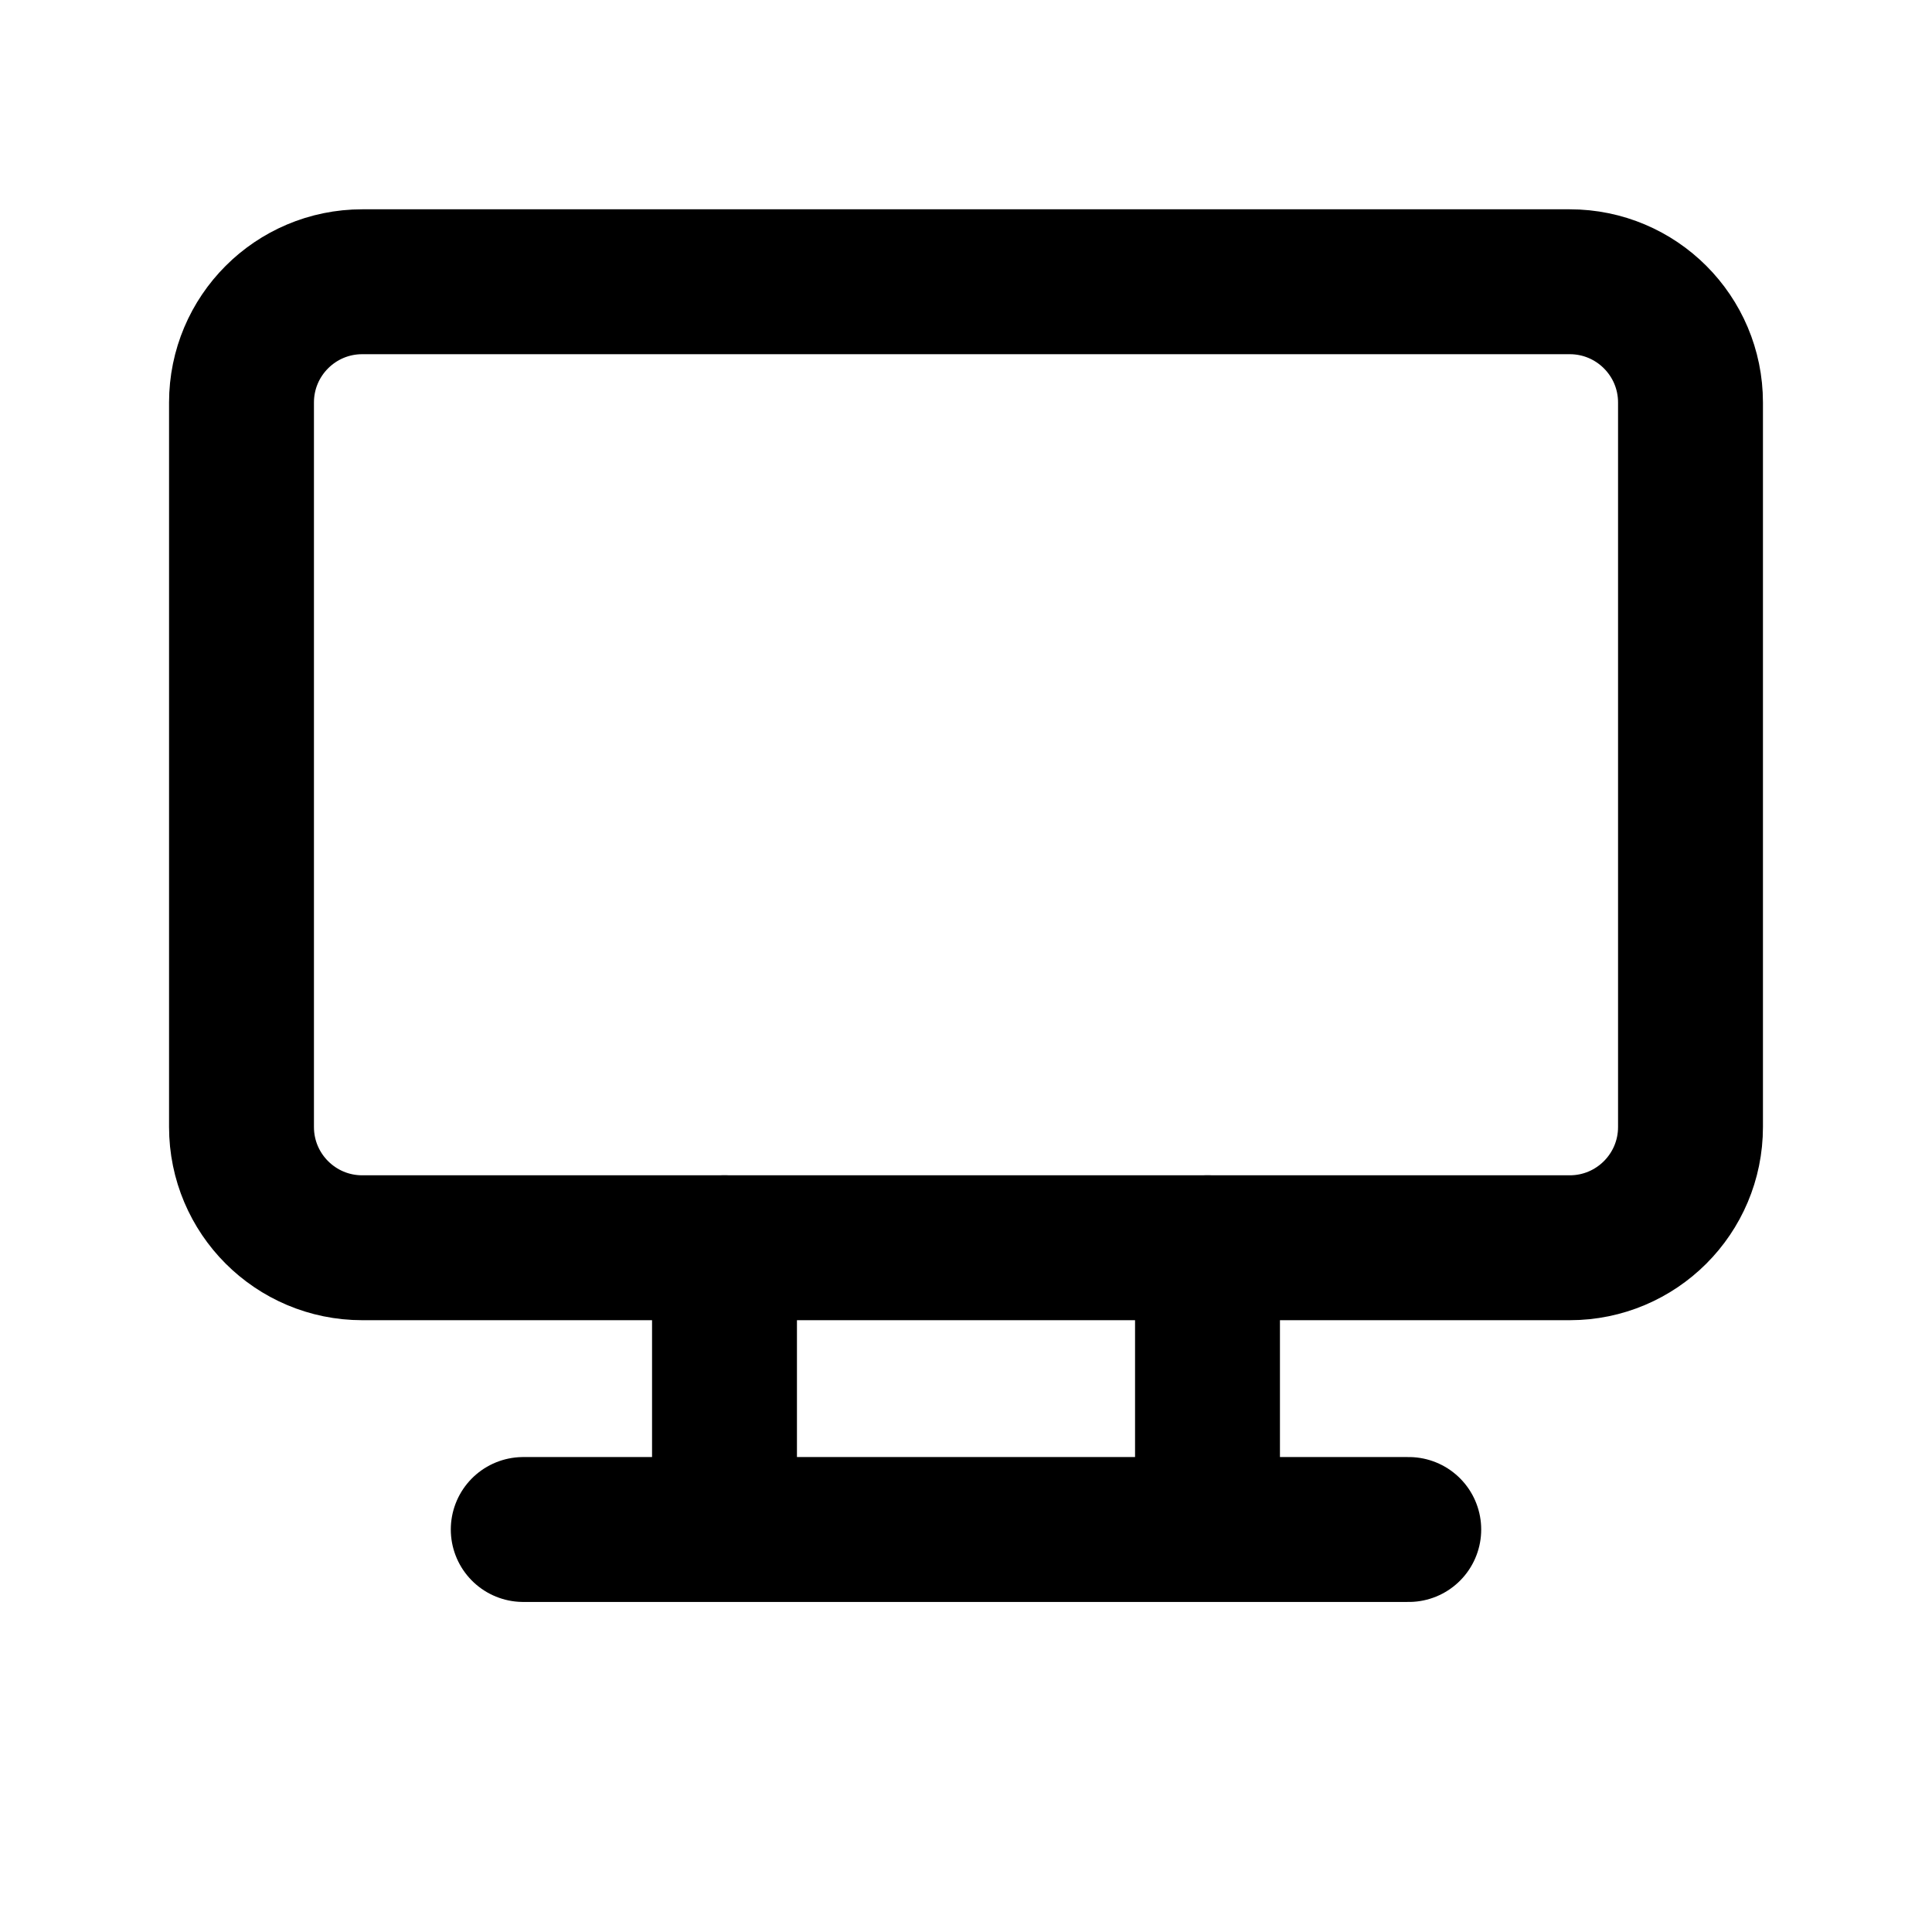
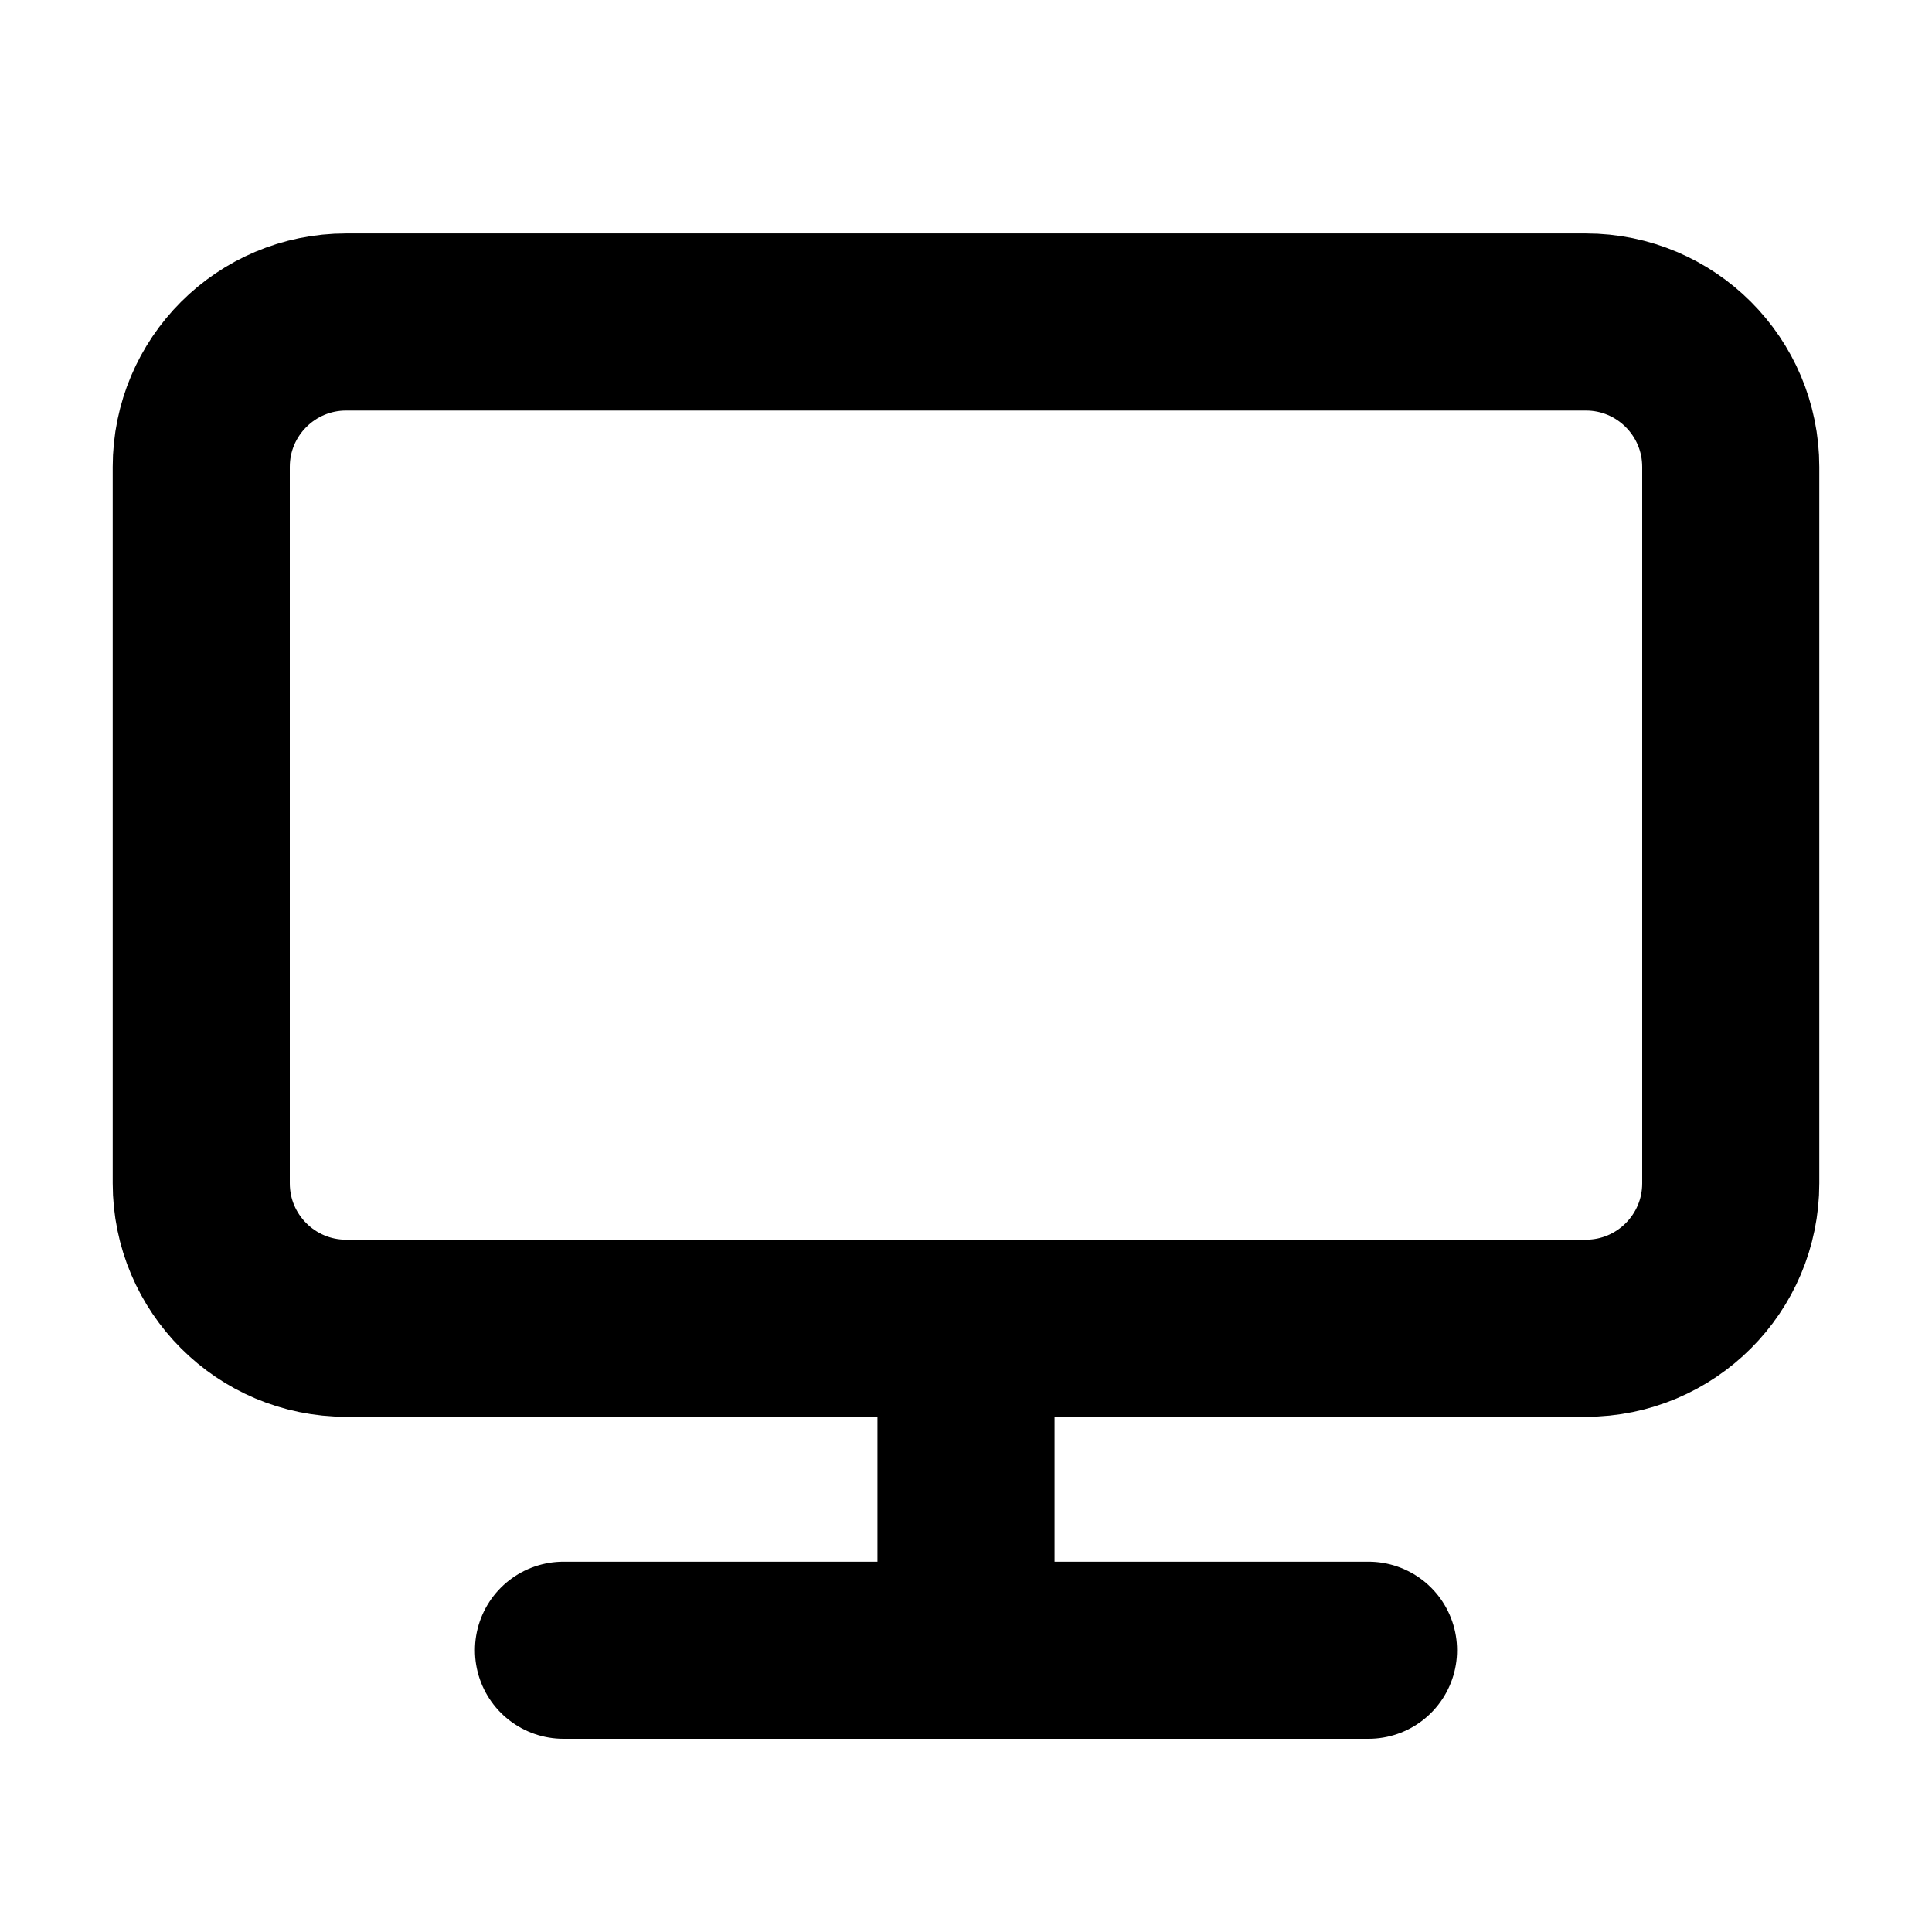
- <svg viewBox="0 0 24 24" fill="none" stroke="currentColor" stroke-width="1.8" stroke-linecap="round" stroke-linejoin="round">
-   <rect x="3" y="3.5" width="18" height="12" rx="1.5" />
-   <path d="M6.5 19h11M9 15.5v3.5M15 15.5v3.5" />
+ <svg viewBox="0 0 24 24" fill="none" stroke="currentColor" stroke-width="2.2" stroke-linecap="round" stroke-linejoin="round">
+   <rect x="2.5" y="4" width="19" height="12.5" rx="1.8" />
+   <path d="M7 20.5h10M12 16.5v4" />
</svg>
